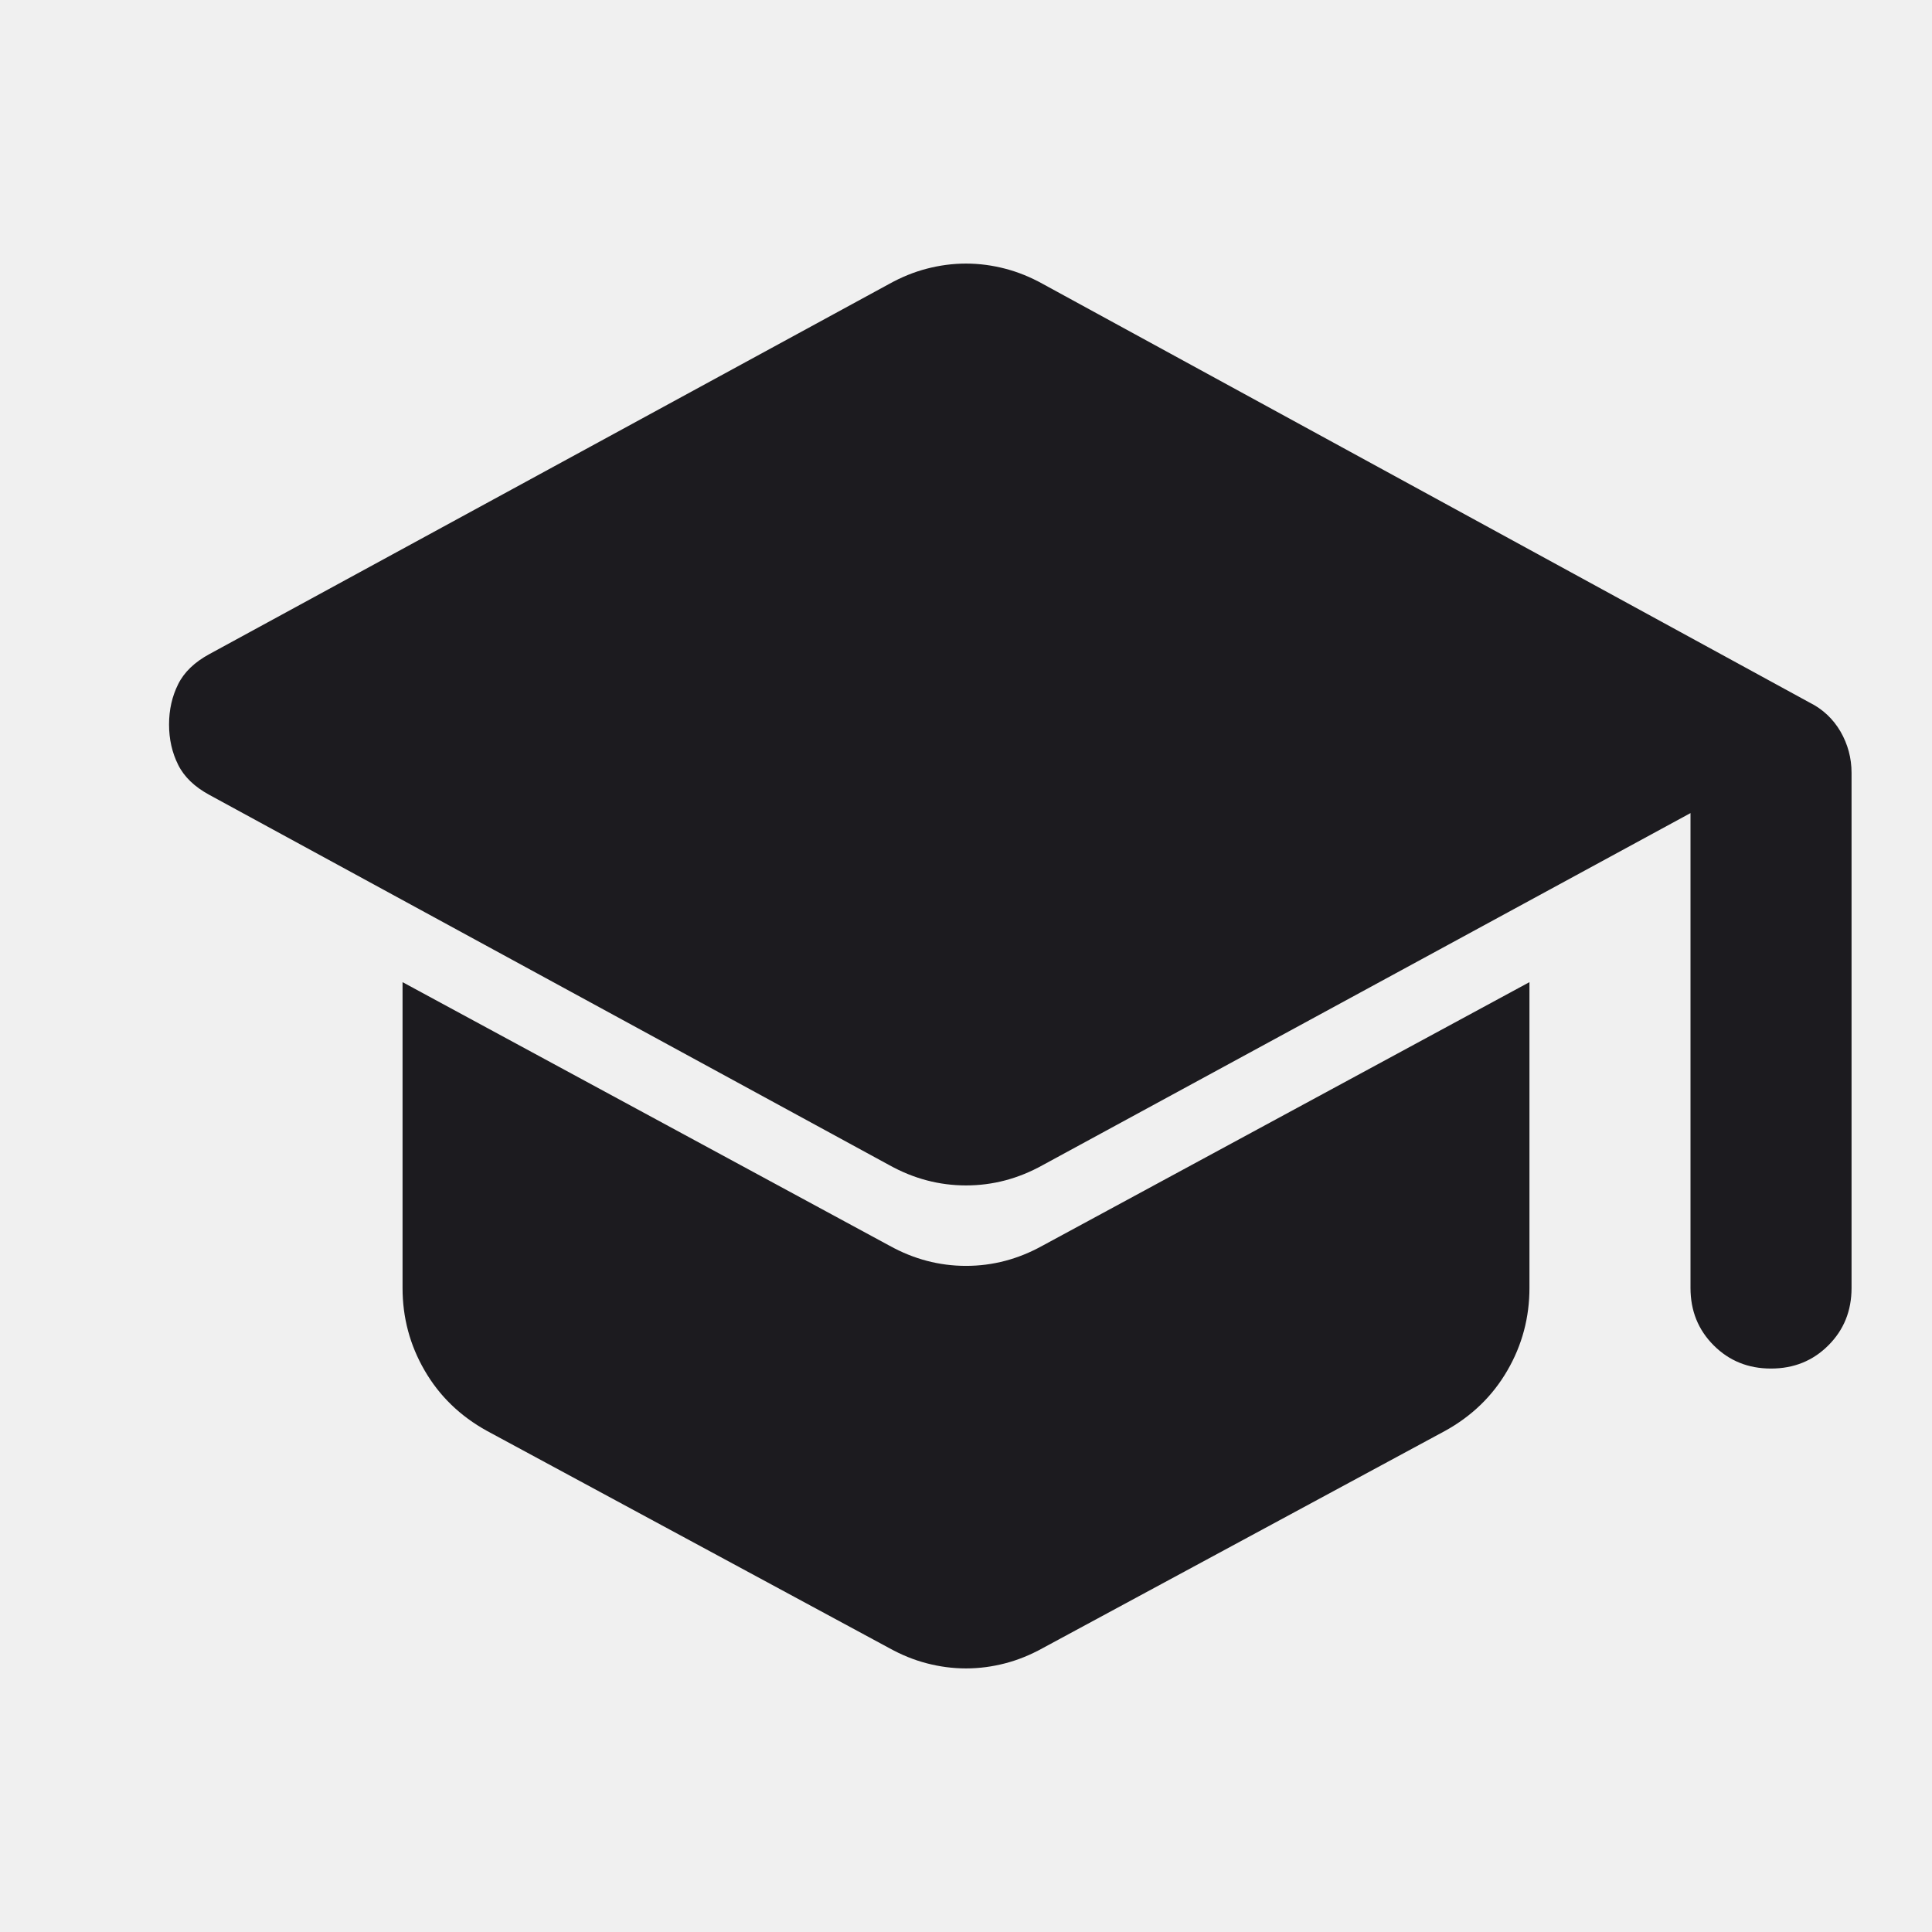
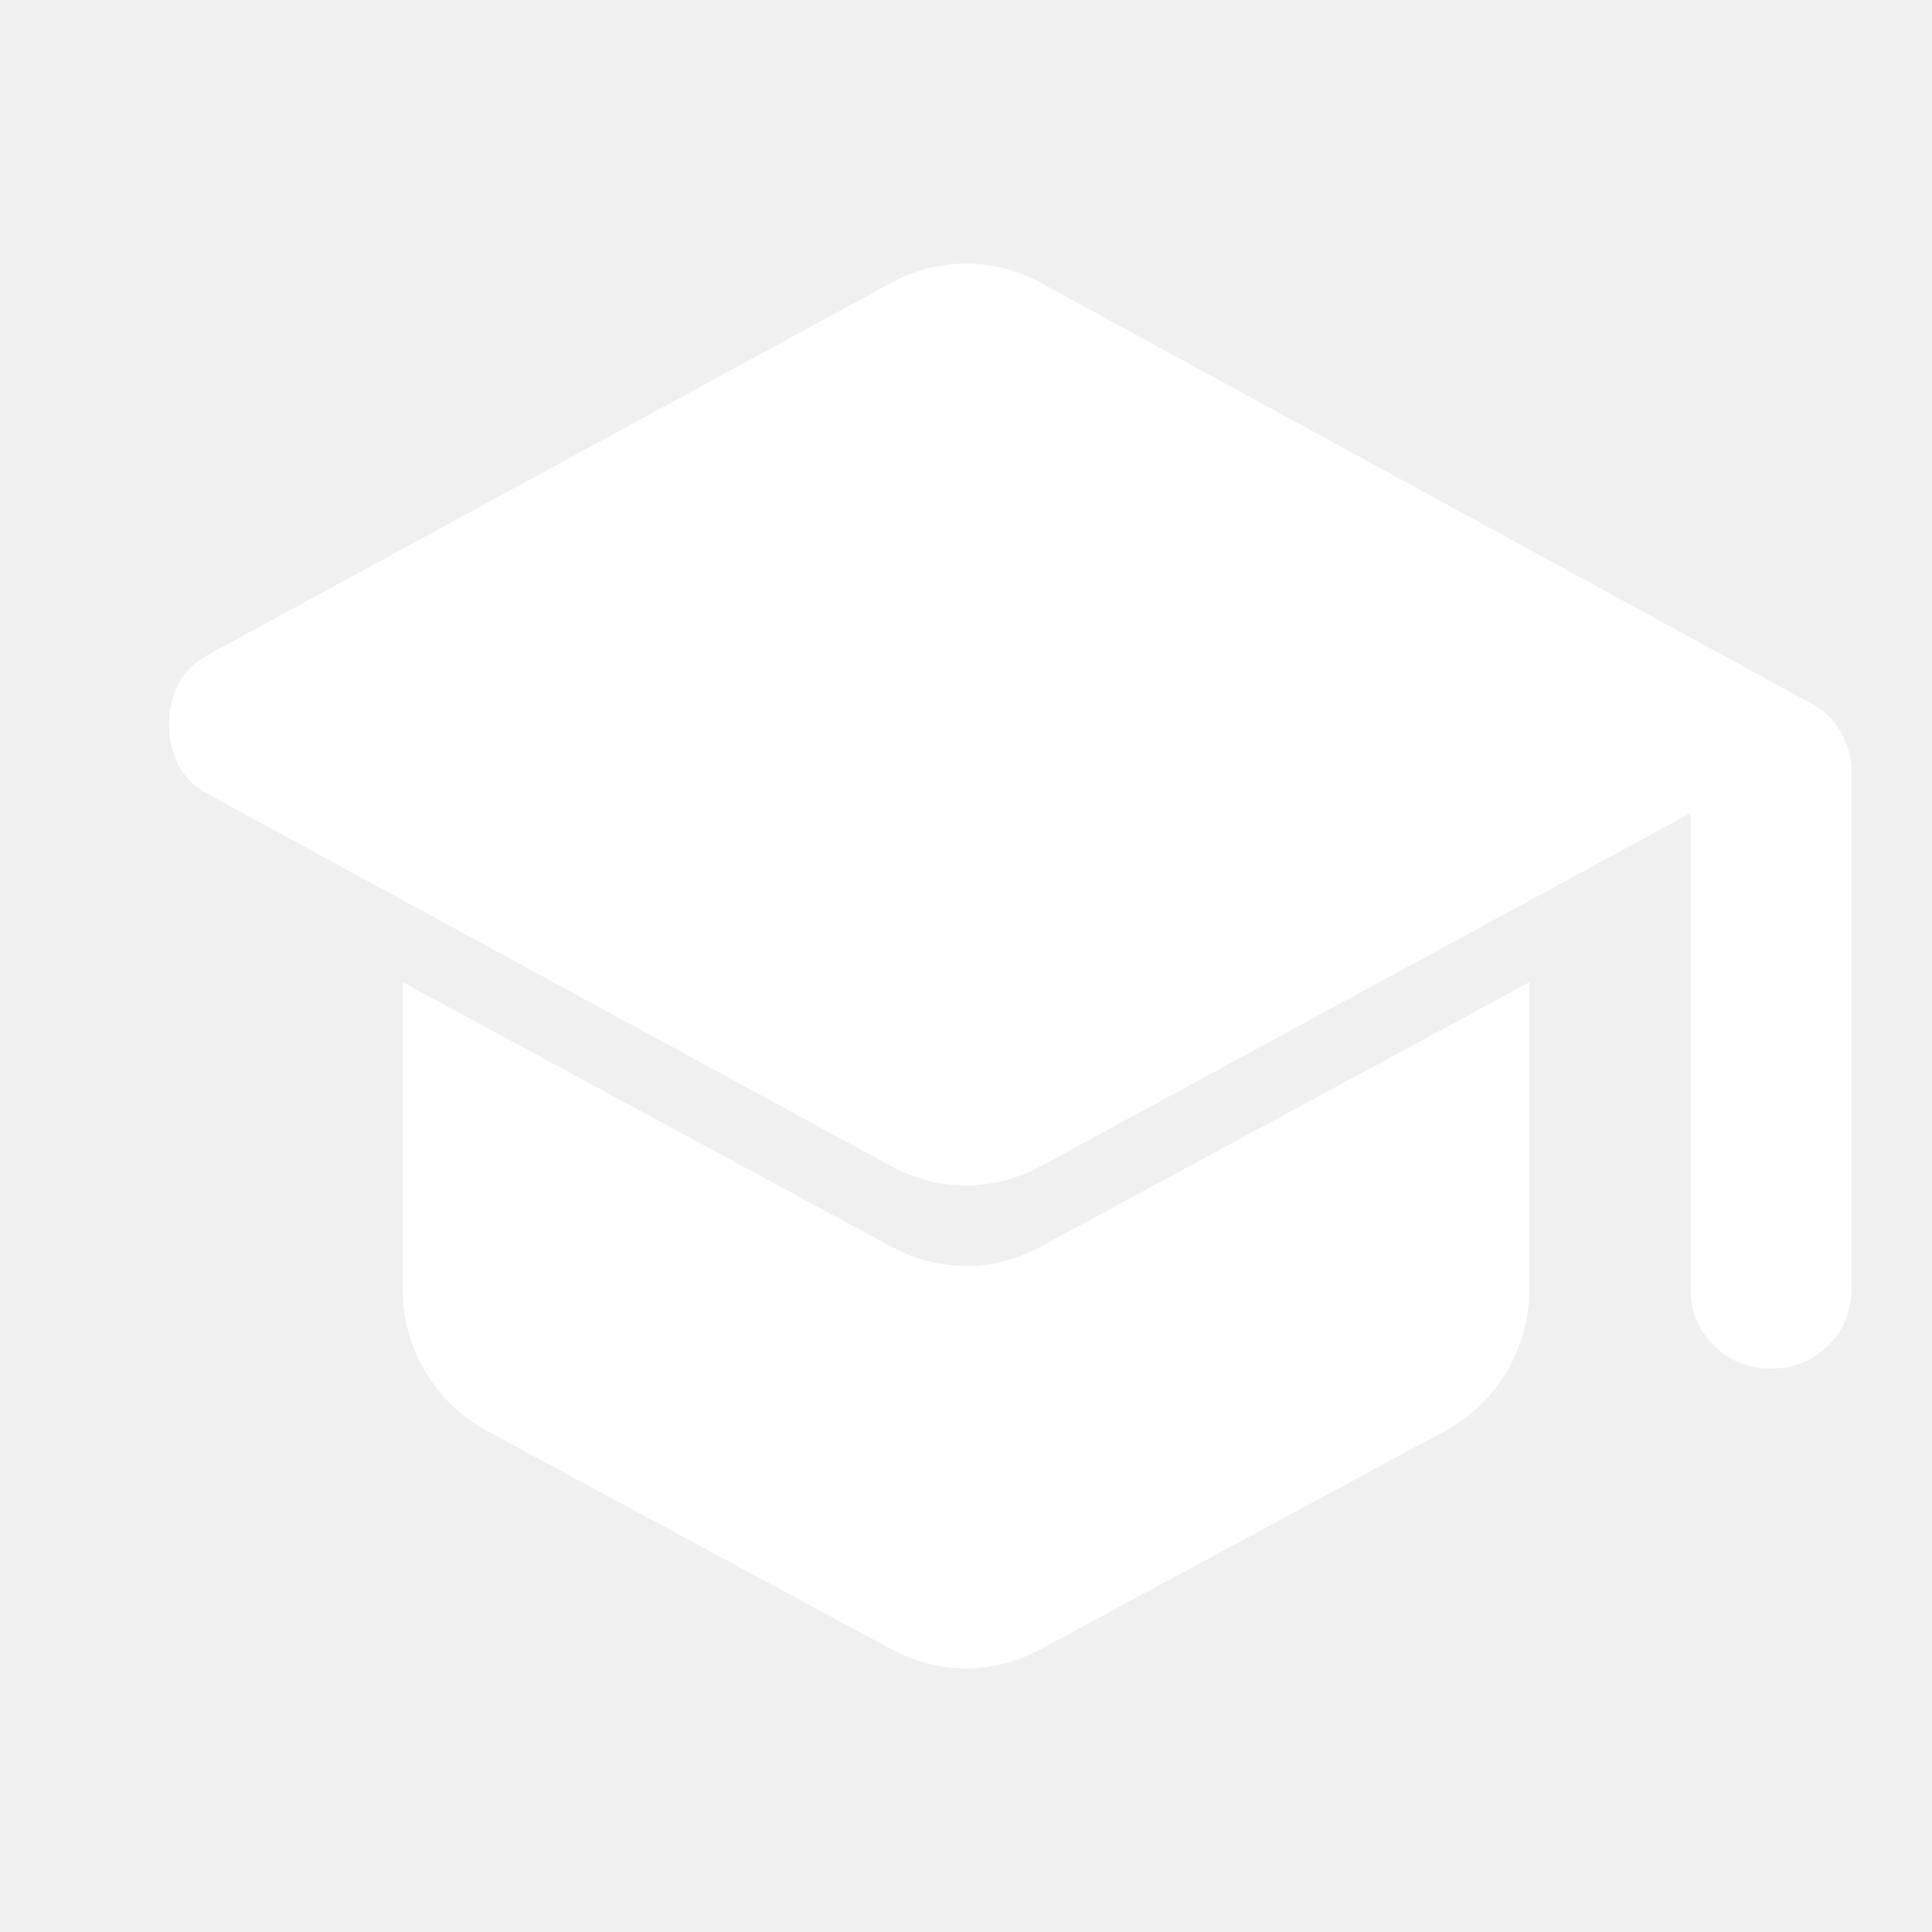
<svg xmlns="http://www.w3.org/2000/svg" width="14" height="14" viewBox="0 0 14 14" fill="none">
  <mask id="mask0_9540_35" style="mask-type:alpha" maskUnits="userSpaceOnUse" x="0" y="0" width="14" height="14">
    <rect width="14" height="14" fill="#D9D9D9" />
  </mask>
  <g mask="url(#mask0_9540_35)">
-     <path d="M12.25 9.333V5.892L7.554 8.444C7.379 8.541 7.195 8.59 7 8.59C6.806 8.59 6.621 8.541 6.446 8.444L1.517 5.76C1.41 5.702 1.334 5.629 1.291 5.542C1.247 5.454 1.225 5.357 1.225 5.25C1.225 5.143 1.247 5.046 1.291 4.958C1.334 4.871 1.41 4.798 1.517 4.74L6.446 2.056C6.533 2.008 6.623 1.971 6.716 1.947C6.808 1.923 6.903 1.91 7 1.91C7.097 1.91 7.192 1.923 7.284 1.947C7.377 1.971 7.467 2.008 7.554 2.056L13.111 5.09C13.208 5.138 13.283 5.209 13.337 5.301C13.39 5.393 13.417 5.493 13.417 5.6V9.333C13.417 9.499 13.361 9.637 13.249 9.749C13.137 9.861 12.999 9.917 12.833 9.917C12.668 9.917 12.53 9.861 12.418 9.749C12.306 9.637 12.25 9.499 12.25 9.333ZM6.446 11.944L3.529 10.369C3.335 10.262 3.184 10.116 3.077 9.931C2.97 9.747 2.917 9.547 2.917 9.333V7.117L6.446 9.027C6.621 9.124 6.806 9.173 7 9.173C7.195 9.173 7.379 9.124 7.554 9.027L11.083 7.117V9.333C11.083 9.547 11.03 9.747 10.923 9.931C10.816 10.116 10.665 10.262 10.471 10.369L7.554 11.944C7.467 11.992 7.377 12.029 7.284 12.053C7.192 12.077 7.097 12.09 7 12.09C6.903 12.09 6.808 12.077 6.716 12.053C6.623 12.029 6.533 11.992 6.446 11.944Z" fill="#1C1B1F" />
+     <path d="M12.25 9.333V5.892L7.554 8.444C7.379 8.541 7.195 8.59 7 8.59C6.806 8.59 6.621 8.541 6.446 8.444L1.517 5.76C1.41 5.702 1.334 5.629 1.291 5.542C1.247 5.454 1.225 5.357 1.225 5.25C1.225 5.143 1.247 5.046 1.291 4.958C1.334 4.871 1.41 4.798 1.517 4.74L6.446 2.056C6.533 2.008 6.623 1.971 6.716 1.947C6.808 1.923 6.903 1.91 7 1.91C7.097 1.91 7.192 1.923 7.284 1.947C7.377 1.971 7.467 2.008 7.554 2.056L13.111 5.09C13.208 5.138 13.283 5.209 13.337 5.301C13.39 5.393 13.417 5.493 13.417 5.6V9.333C13.417 9.499 13.361 9.637 13.249 9.749C13.137 9.861 12.999 9.917 12.833 9.917C12.668 9.917 12.53 9.861 12.418 9.749C12.306 9.637 12.25 9.499 12.25 9.333ZM6.446 11.944L3.529 10.369C3.335 10.262 3.184 10.116 3.077 9.931C2.97 9.747 2.917 9.547 2.917 9.333V7.117L6.446 9.027C6.621 9.124 6.806 9.173 7 9.173C7.195 9.173 7.379 9.124 7.554 9.027L11.083 7.117V9.333C11.083 9.547 11.03 9.747 10.923 9.931C10.816 10.116 10.665 10.262 10.471 10.369L7.554 11.944C7.467 11.992 7.377 12.029 7.284 12.053C7.192 12.077 7.097 12.09 7 12.09C6.903 12.09 6.808 12.077 6.716 12.053C6.623 12.029 6.533 11.992 6.446 11.944Z" fill="#FFFFFF" />
  </g>
</svg>
